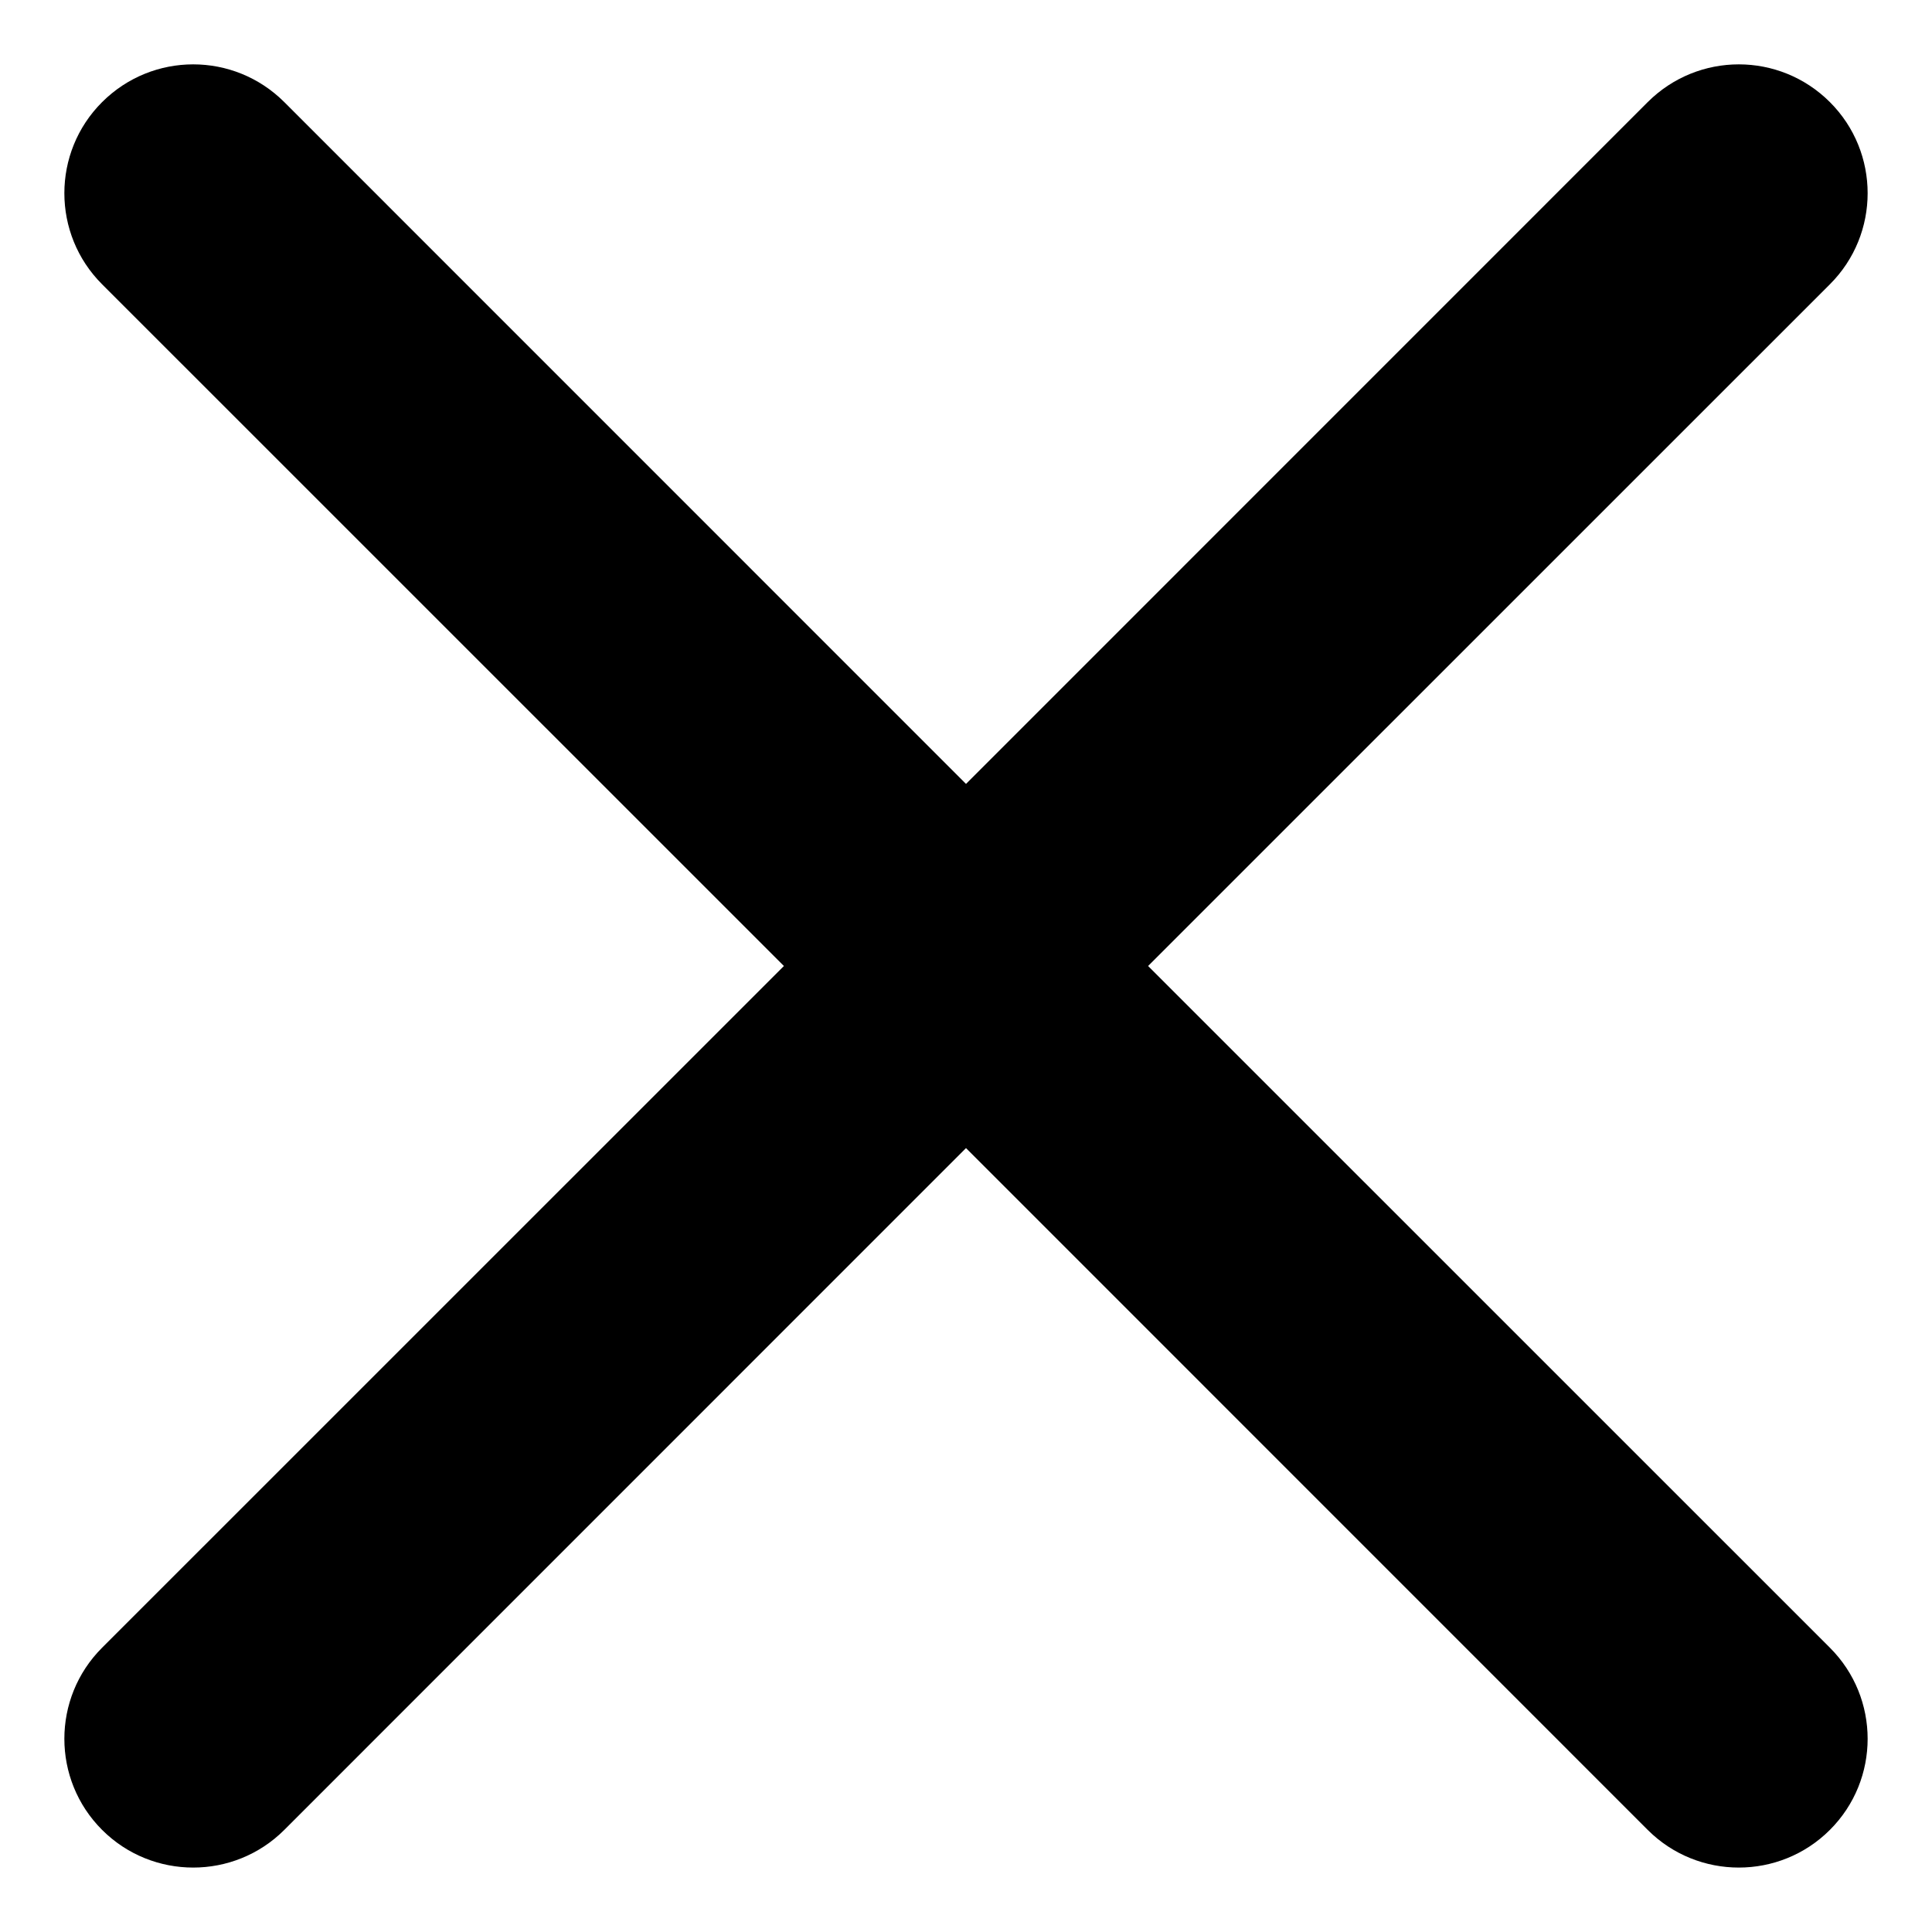
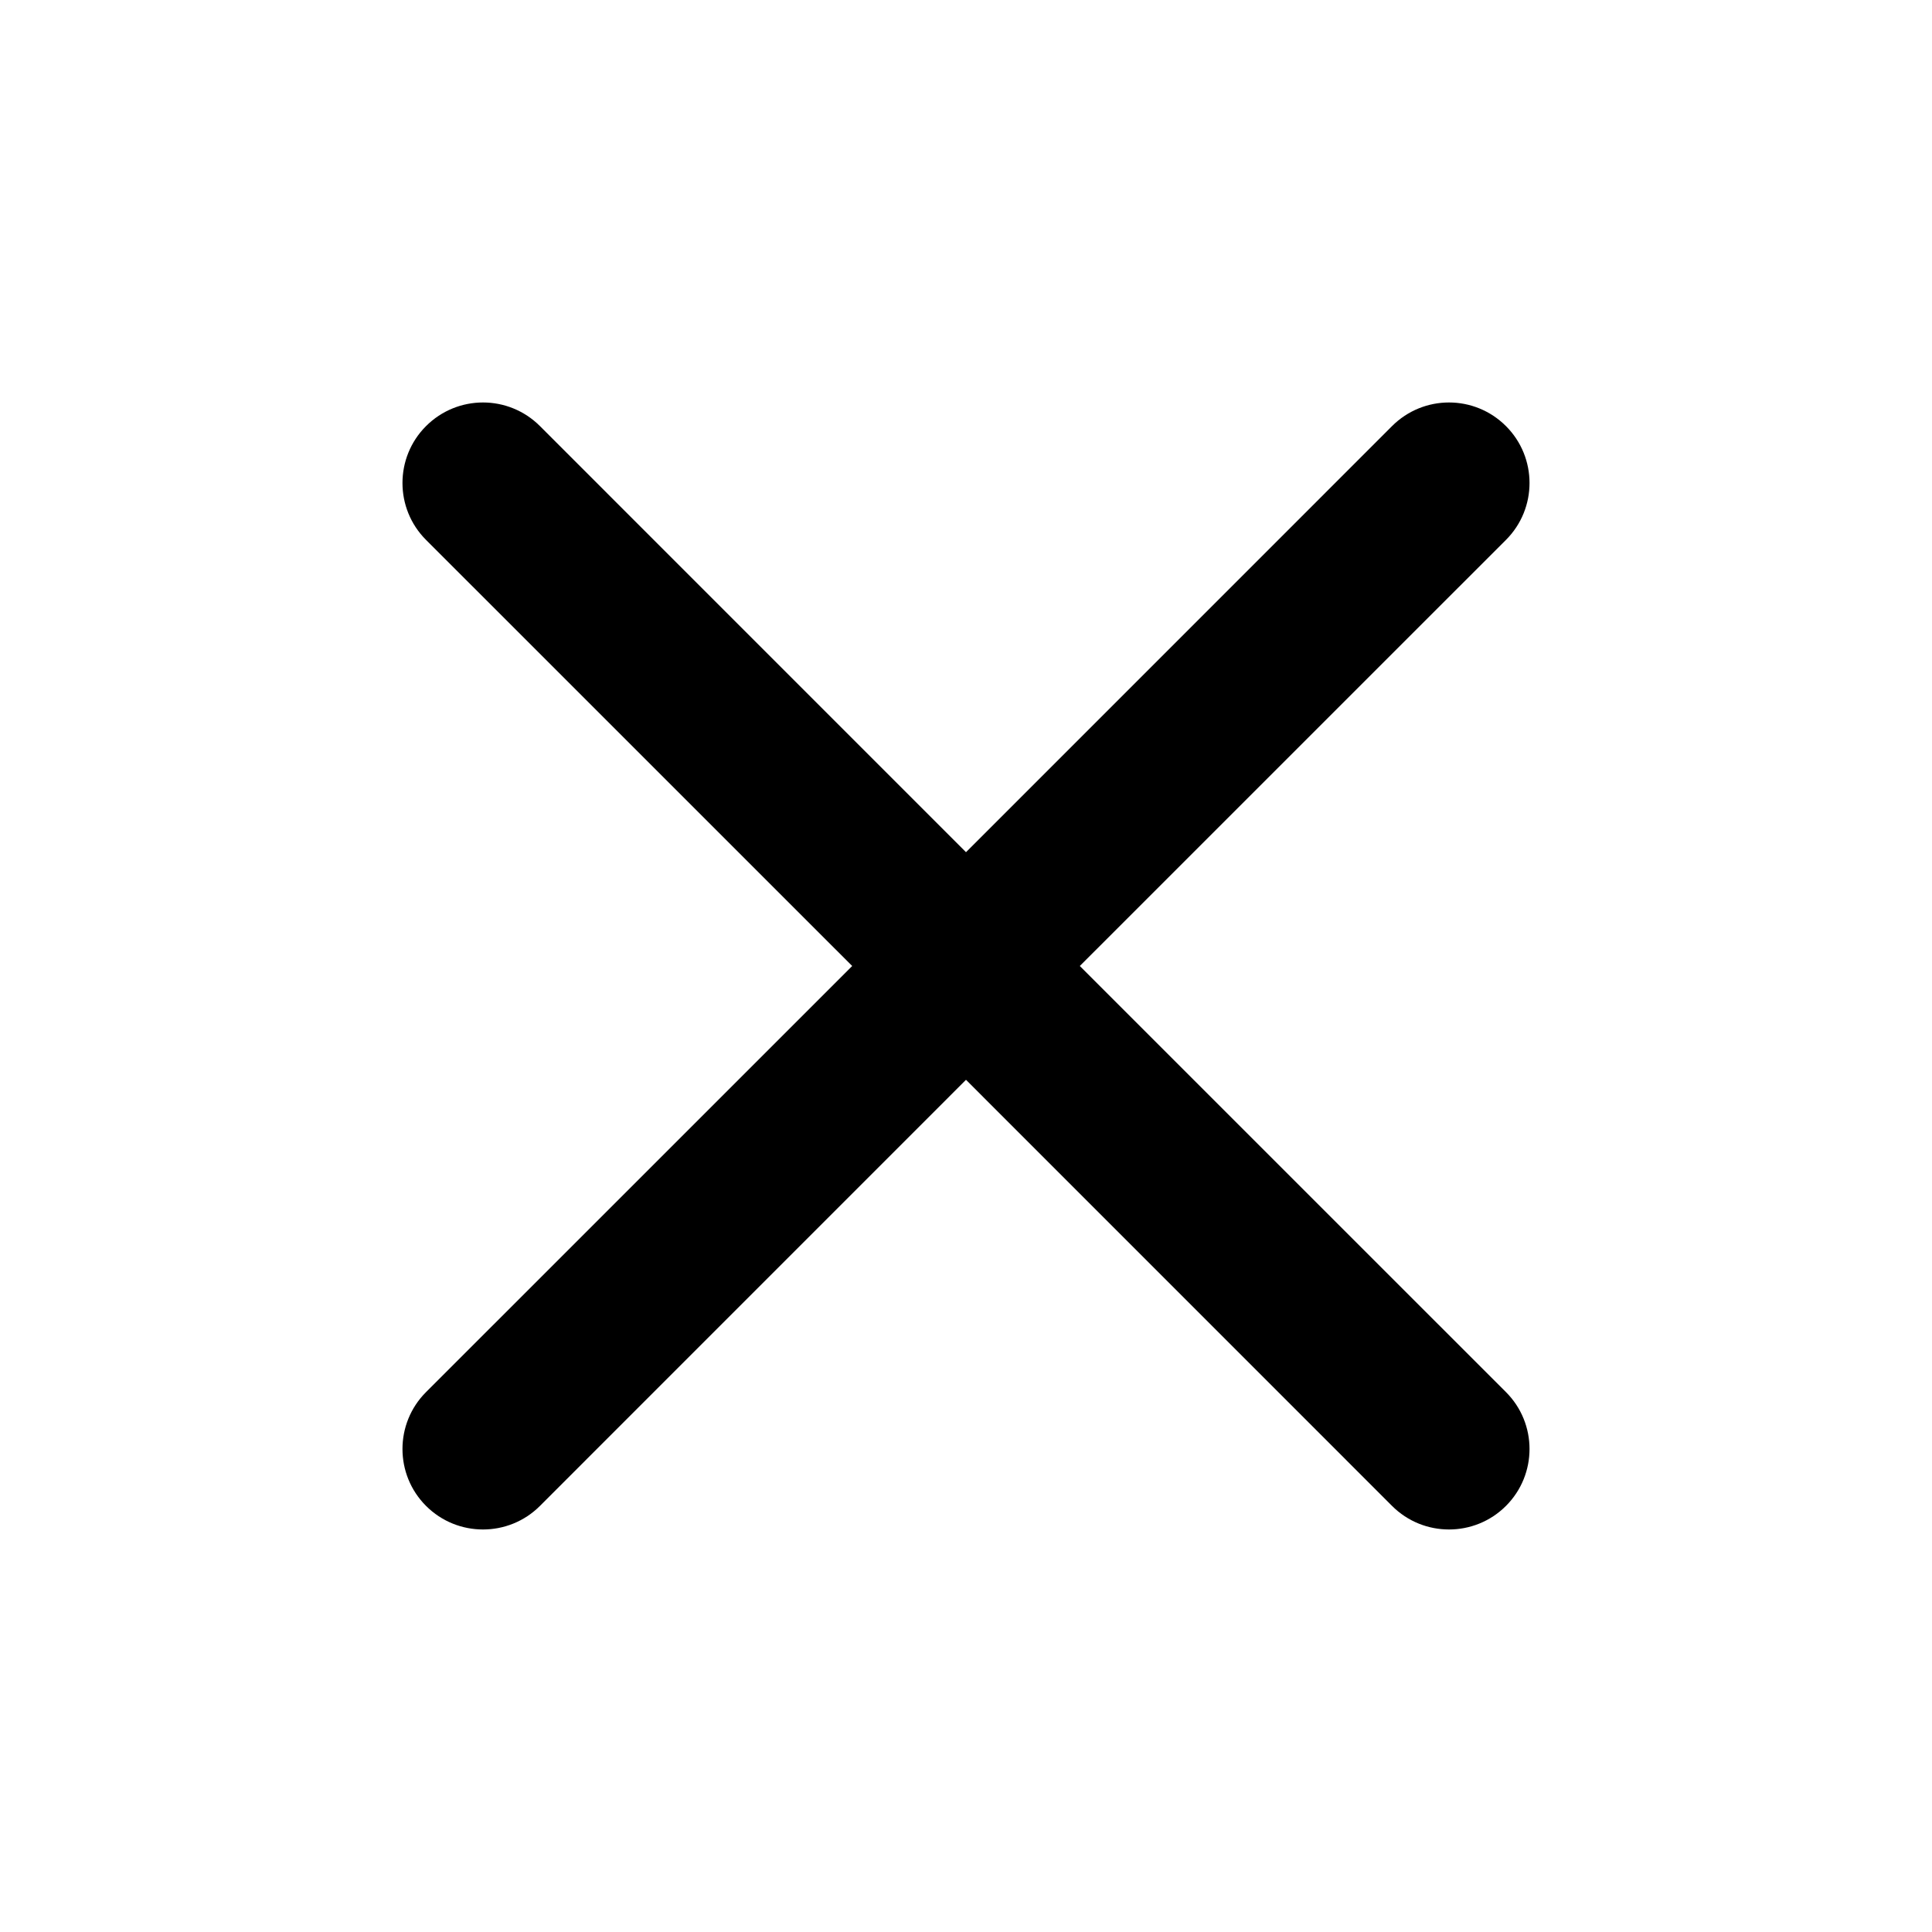
- <svg xmlns="http://www.w3.org/2000/svg" width="20" height="20" viewBox="0 0 20 20" fill="none">
-   <path d="M11.885 10L18.943 2.943C19.464 2.423 19.464 1.577 18.943 1.057C18.421 0.536 17.579 0.536 17.057 1.057L10 8.115L2.943 1.057C2.421 0.536 1.579 0.536 1.057 1.057C0.536 1.577 0.536 2.423 1.057 2.943L8.115 10L1.057 17.057C0.536 17.577 0.536 18.423 1.057 18.943C1.317 19.203 1.659 19.333 2 19.333C2.341 19.333 2.683 19.203 2.943 18.943L10 11.885L17.057 18.943C17.317 19.203 17.659 19.333 18 19.333C18.341 19.333 18.683 19.203 18.943 18.943C19.464 18.423 19.464 17.577 18.943 17.057L11.885 10Z" fill="black" />
+ <svg xmlns="http://www.w3.org/2000/svg" width="32" height="32" viewBox="0 0 32 32" fill="none">
+   <path d="M17.885 16L24.943 8.943C25.464 8.423 25.464 7.577 24.943 7.057C24.421 6.536 23.579 6.536 23.057 7.057L16 14.115L8.943 7.057C8.421 6.536 7.579 6.536 7.057 7.057C6.536 7.577 6.536 8.423 7.057 8.943L14.115 16L7.057 23.057C6.536 23.577 6.536 24.423 7.057 24.943C7.317 25.203 7.659 25.333 8 25.333C8.341 25.333 8.683 25.203 8.943 24.943L16 17.885L23.057 24.943C23.317 25.203 23.659 25.333 24 25.333C24.341 25.333 24.683 25.203 24.943 24.943C25.464 24.423 25.464 23.577 24.943 23.057L17.885 16Z" fill="black" />
</svg>
